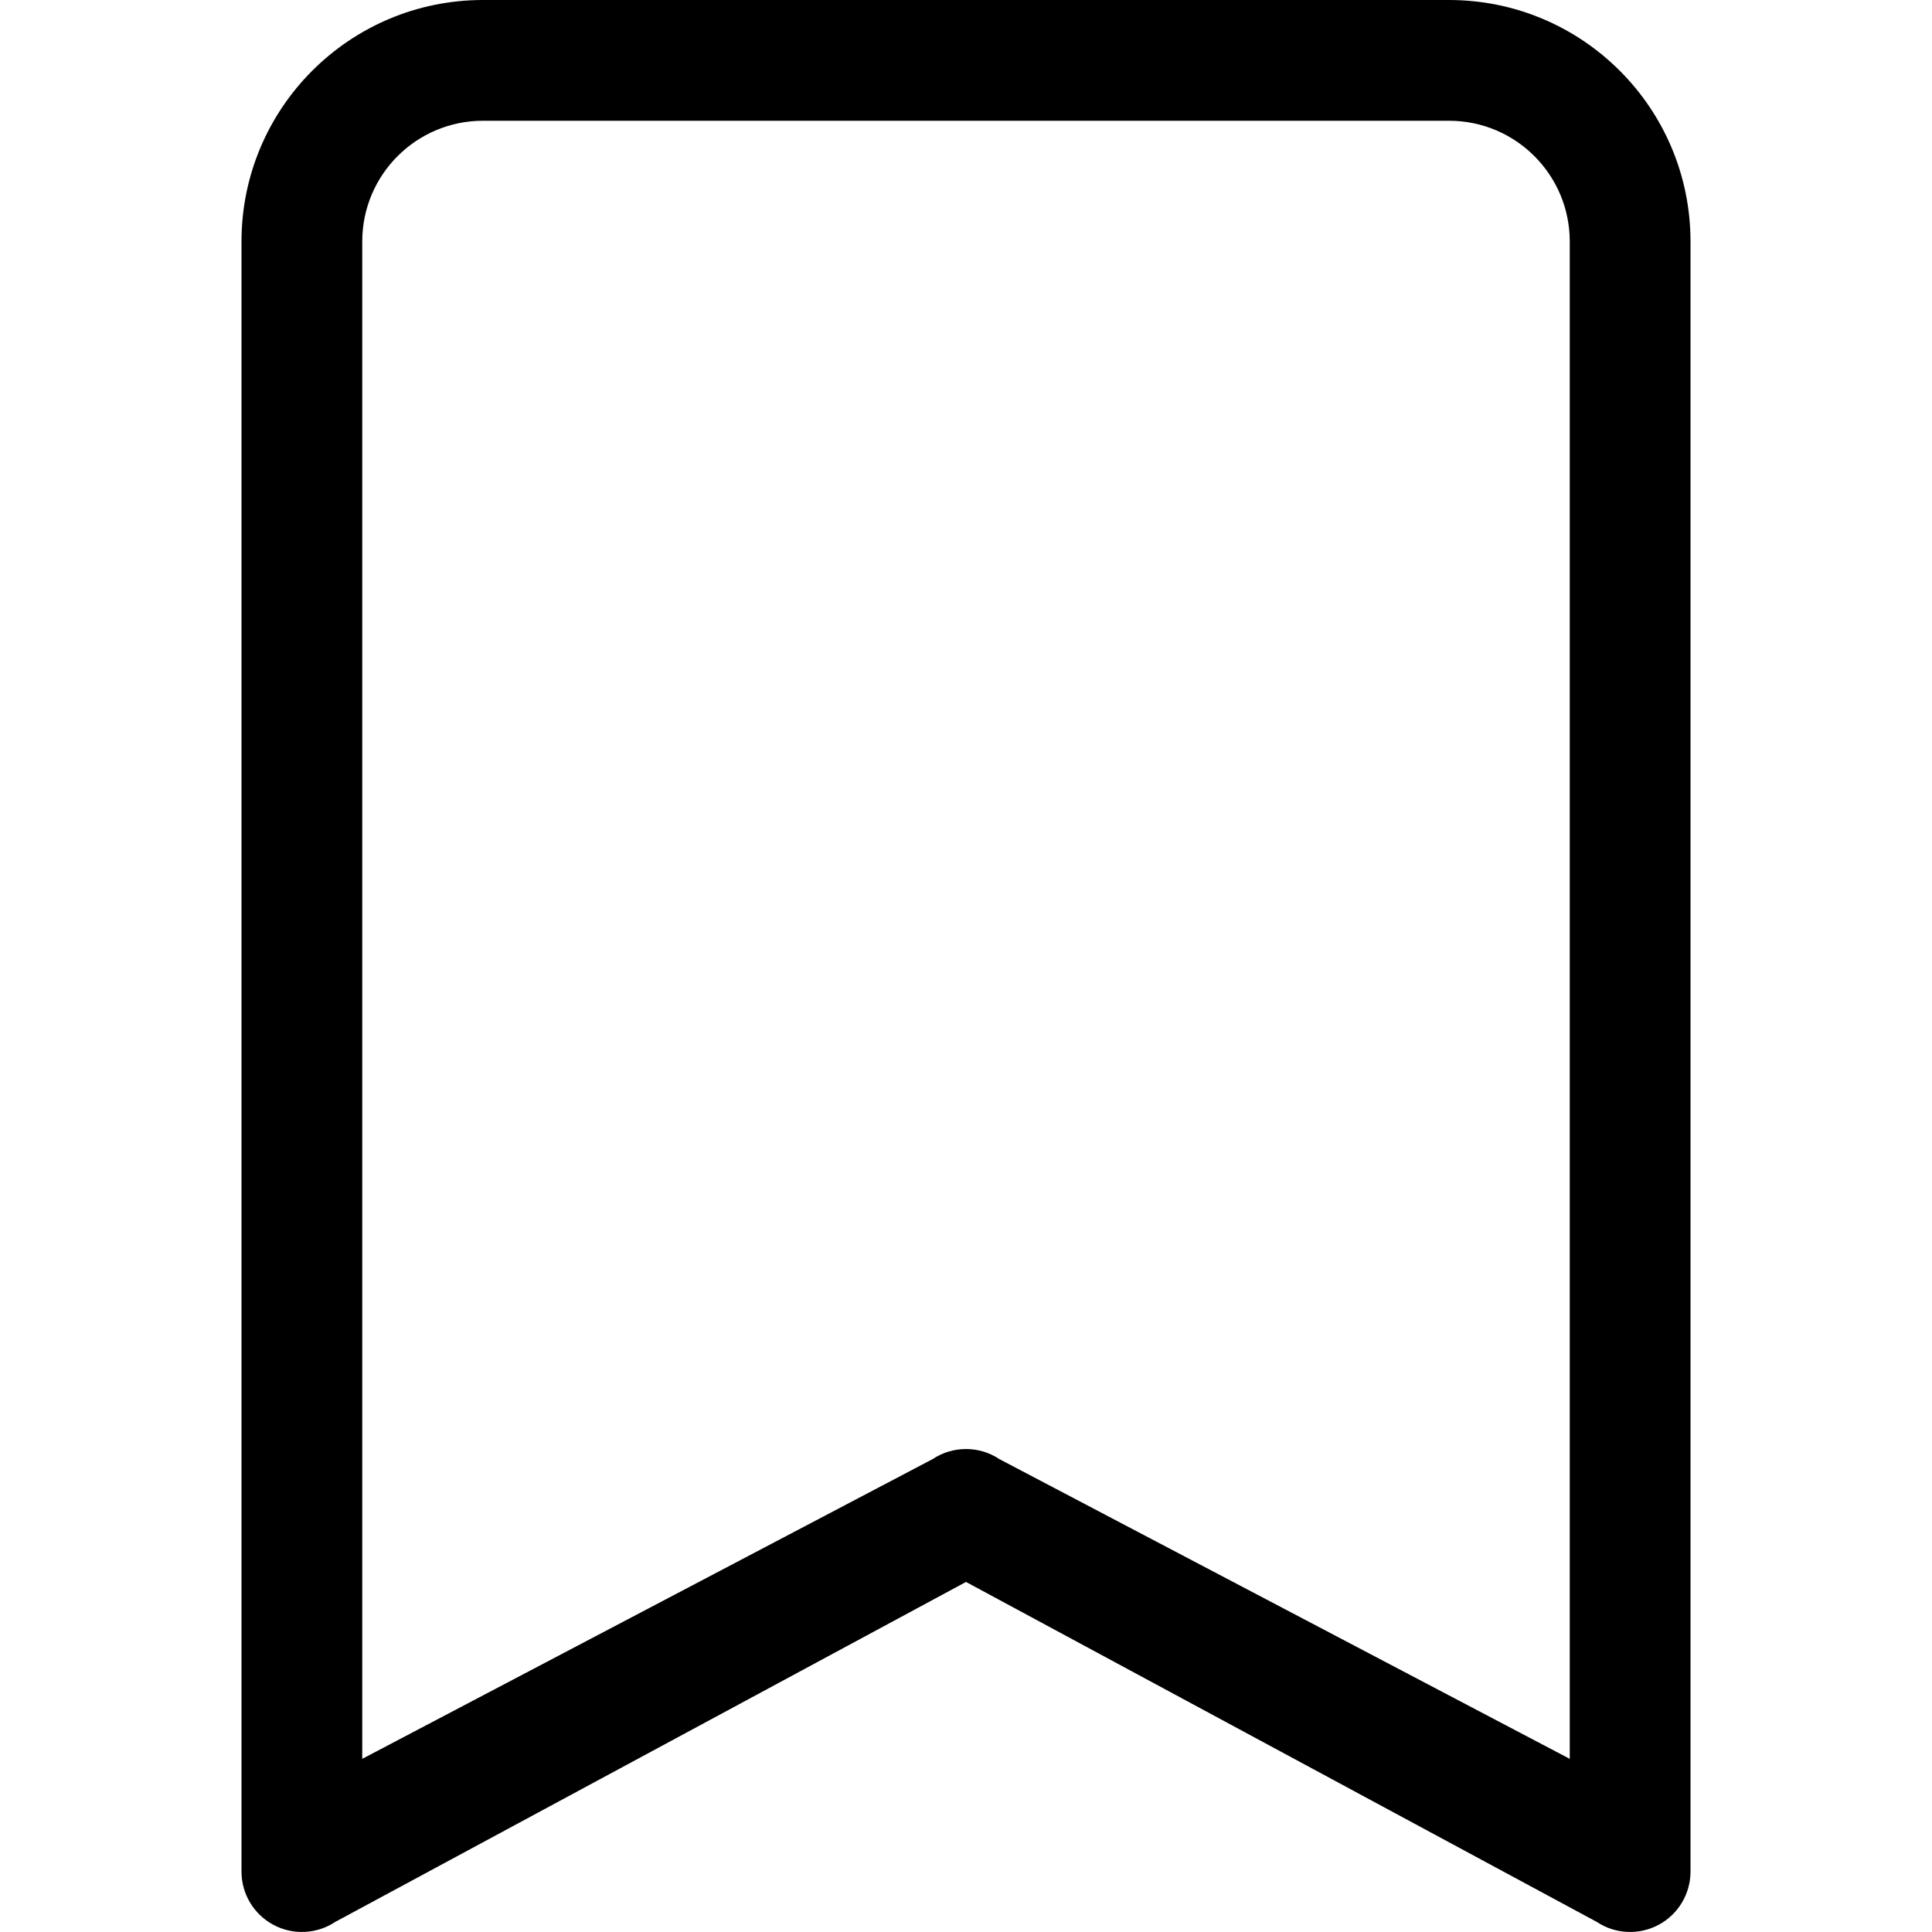
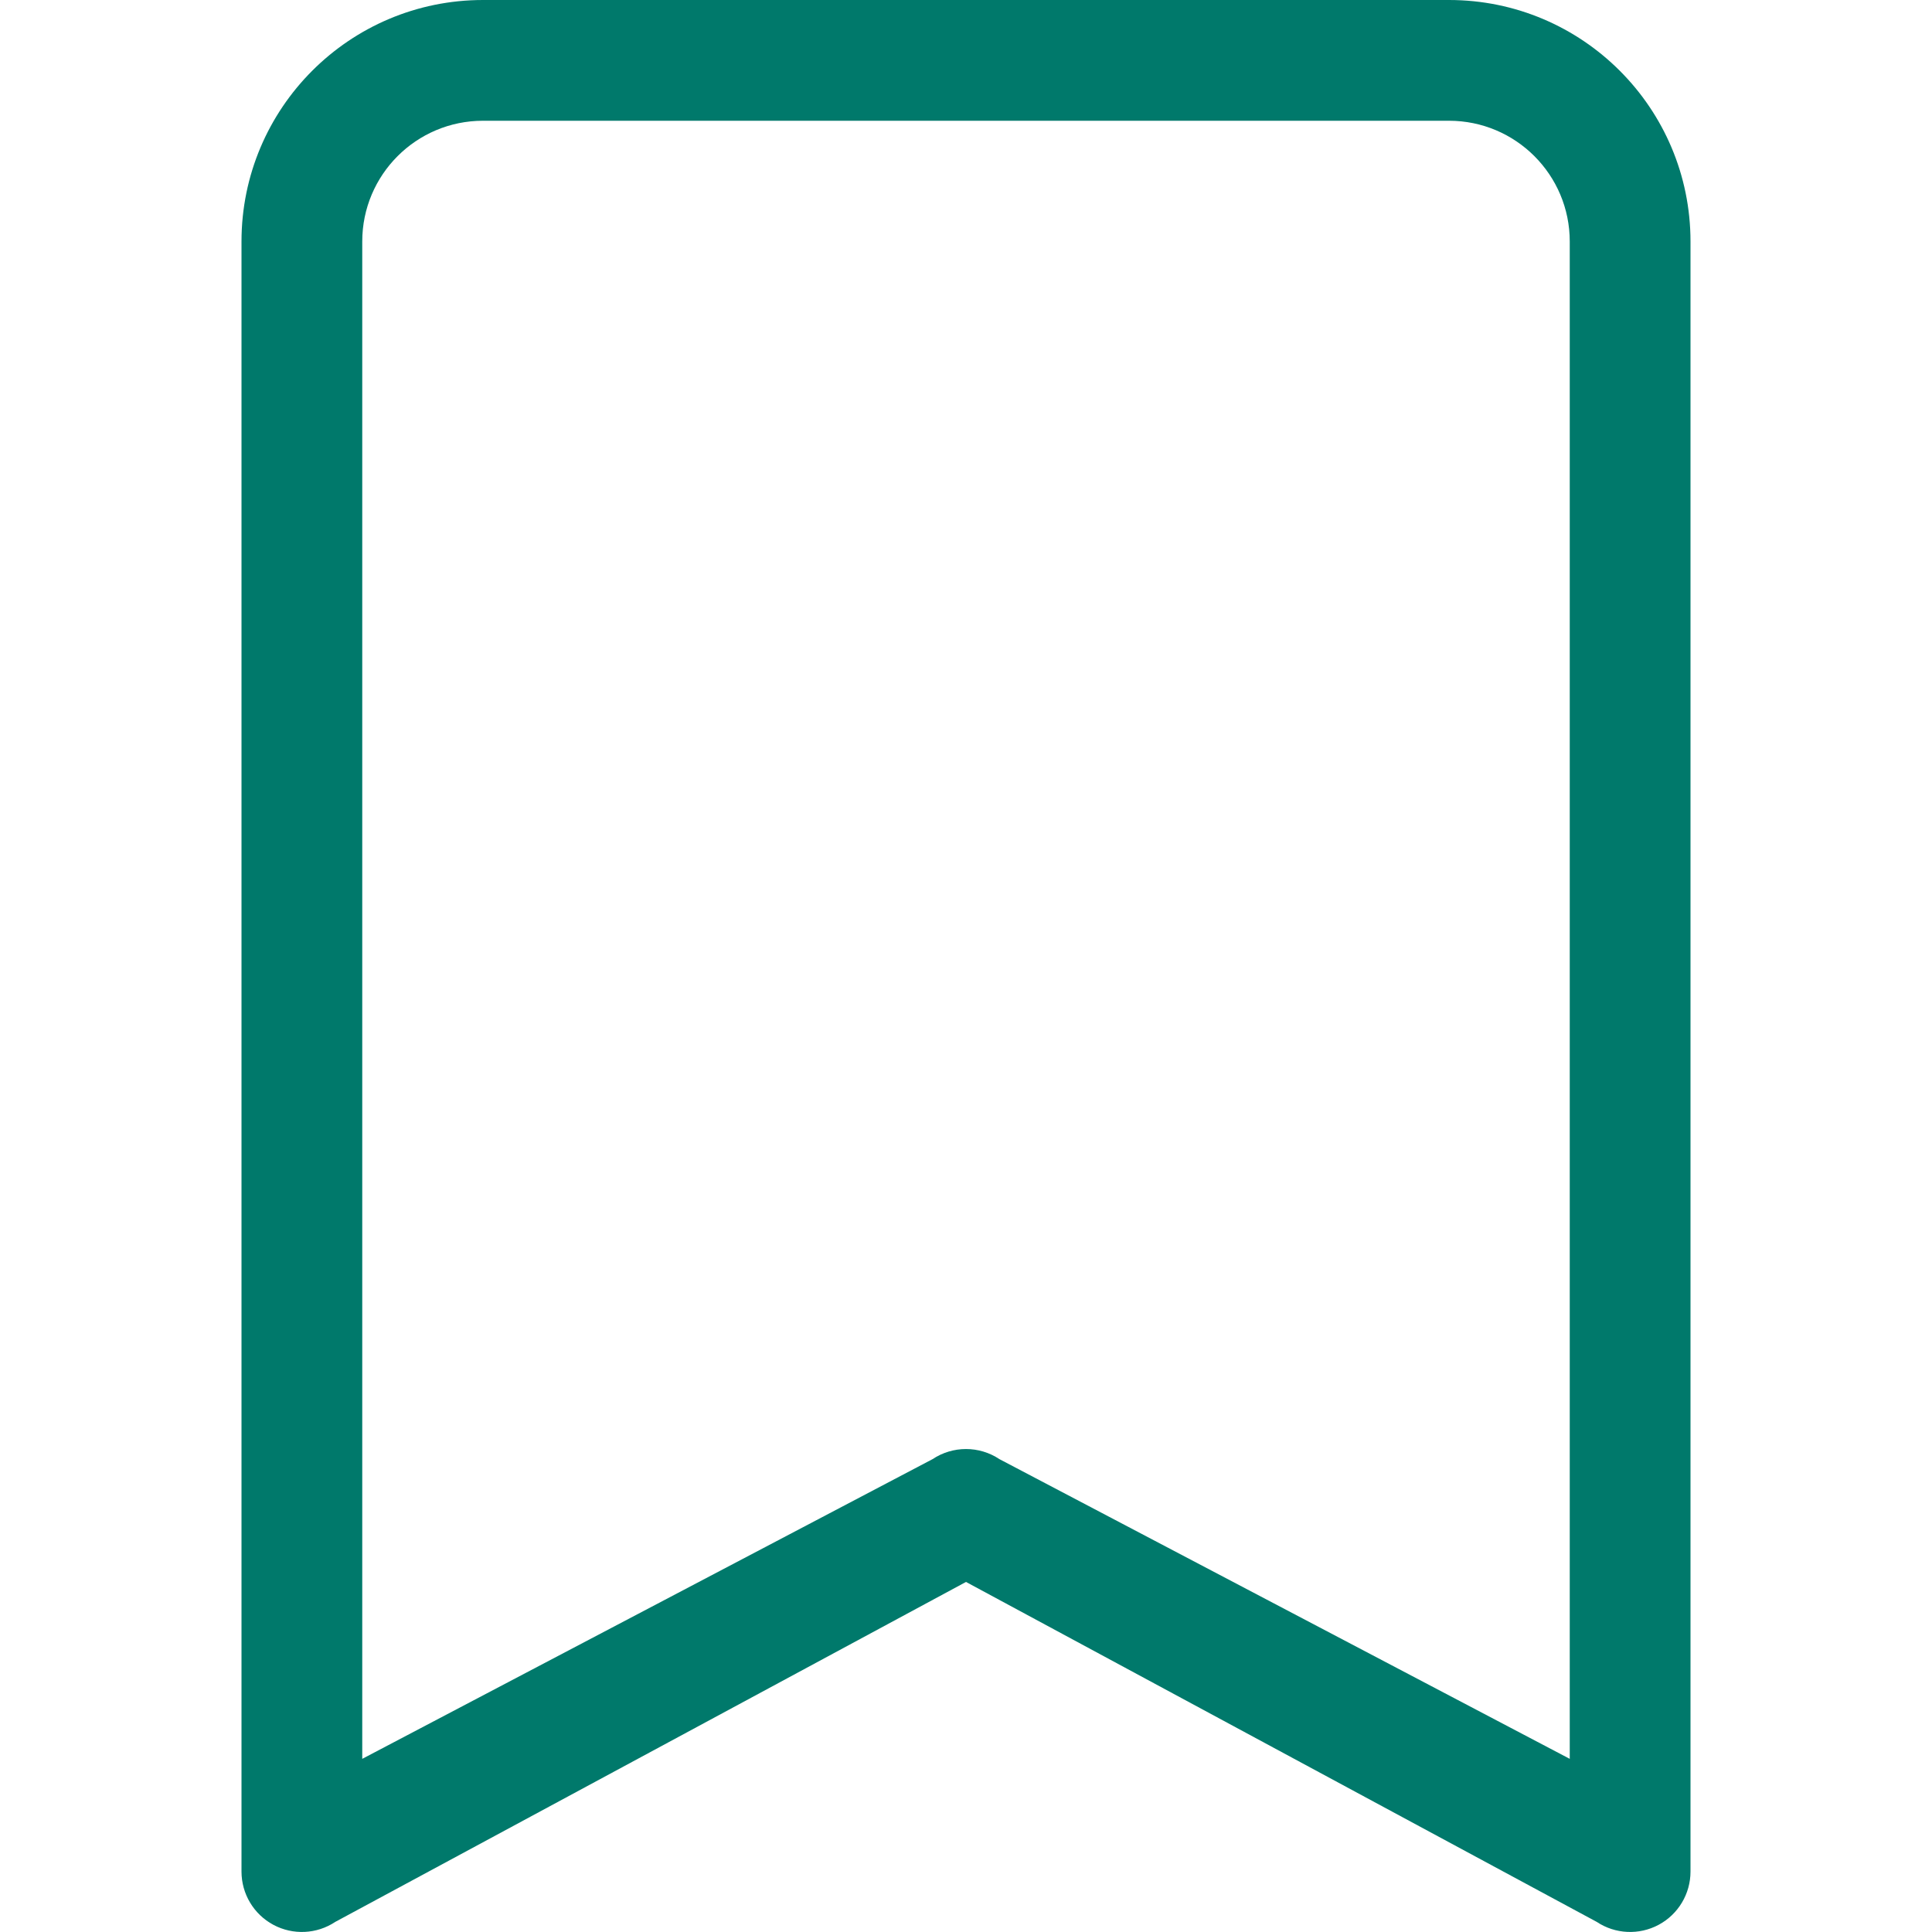
- <svg xmlns="http://www.w3.org/2000/svg" width="16" height="16" fill="currentColor" class="bi bi-bookmark" viewBox="0 0 16 16">
+ <svg xmlns="http://www.w3.org/2000/svg" width="16" height="16" fill="#00796b" class="bi bi-bookmark" viewBox="0 0 16 16">
  <path d="M2 2a2 2 0 0 1 2-2h8a2 2 0 0 1 2 2v13.5a.5.5 0 0 1-.777.416L8 13.101l-5.223 2.815A.5.5 0 0 1 2 15.5zm2-1a1 1 0 0 0-1 1v12.566l4.723-2.482a.5.5 0 0 1 .554 0L13 14.566V2a1 1 0 0 0-1-1z" />
</svg>
